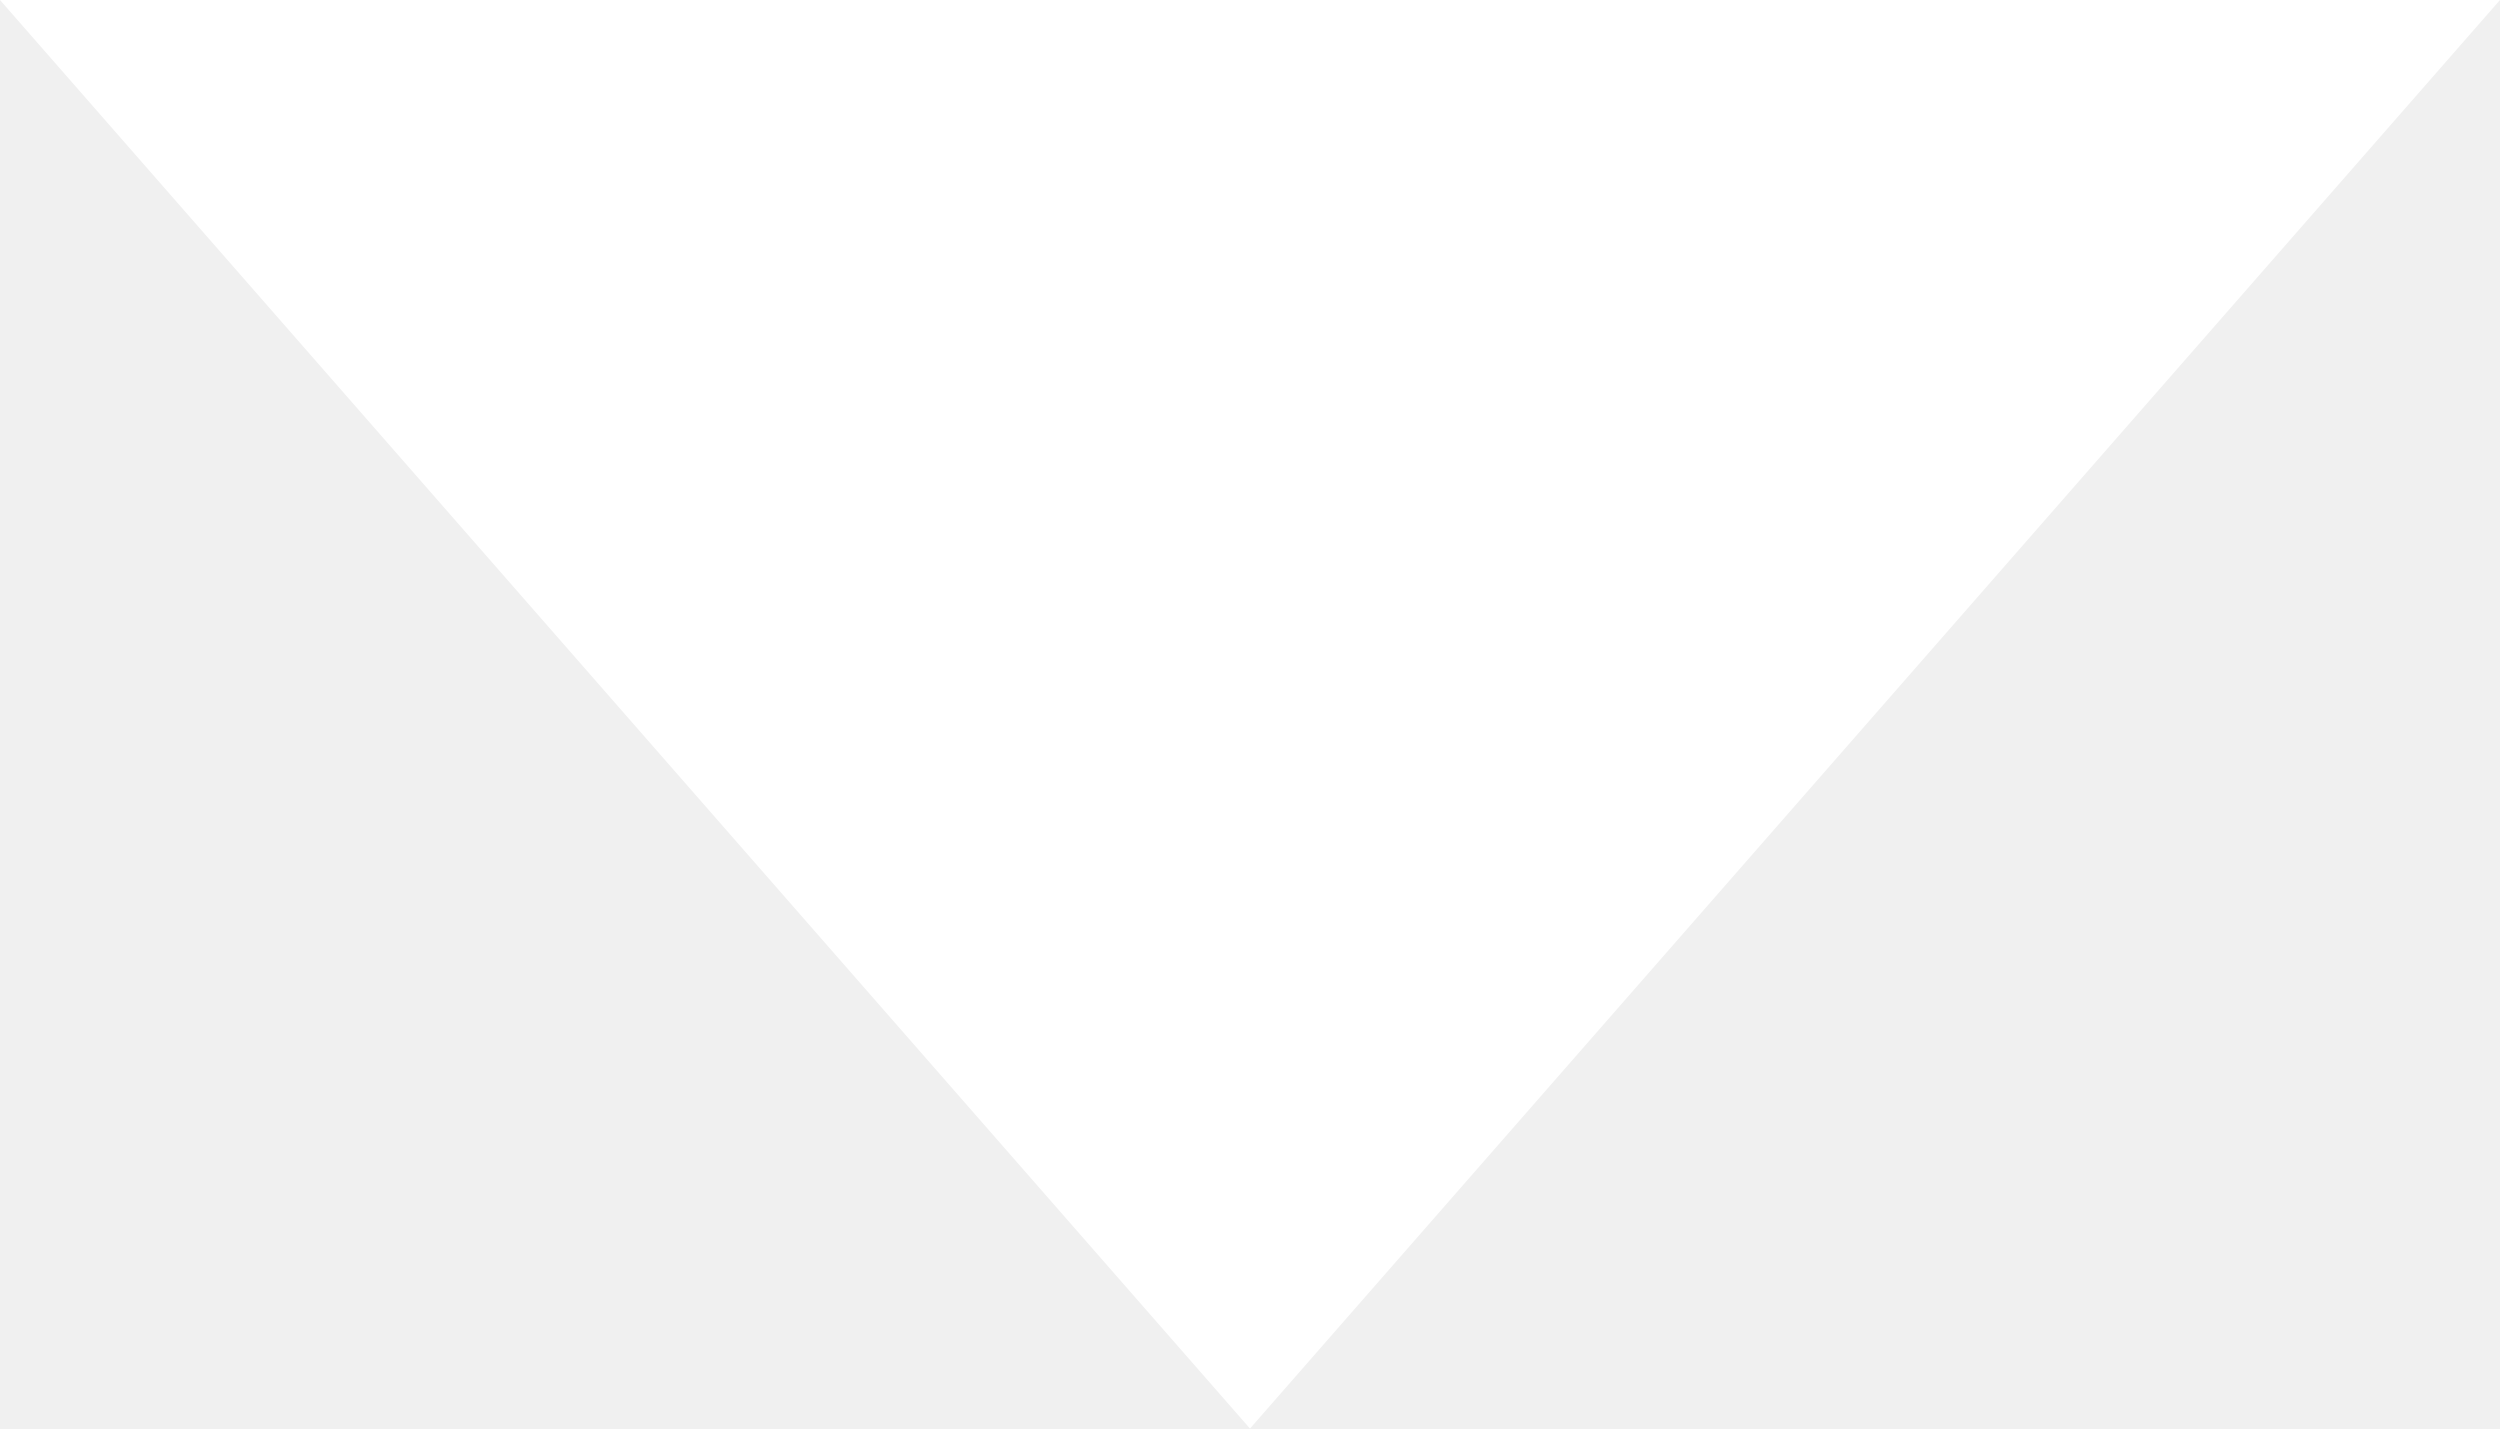
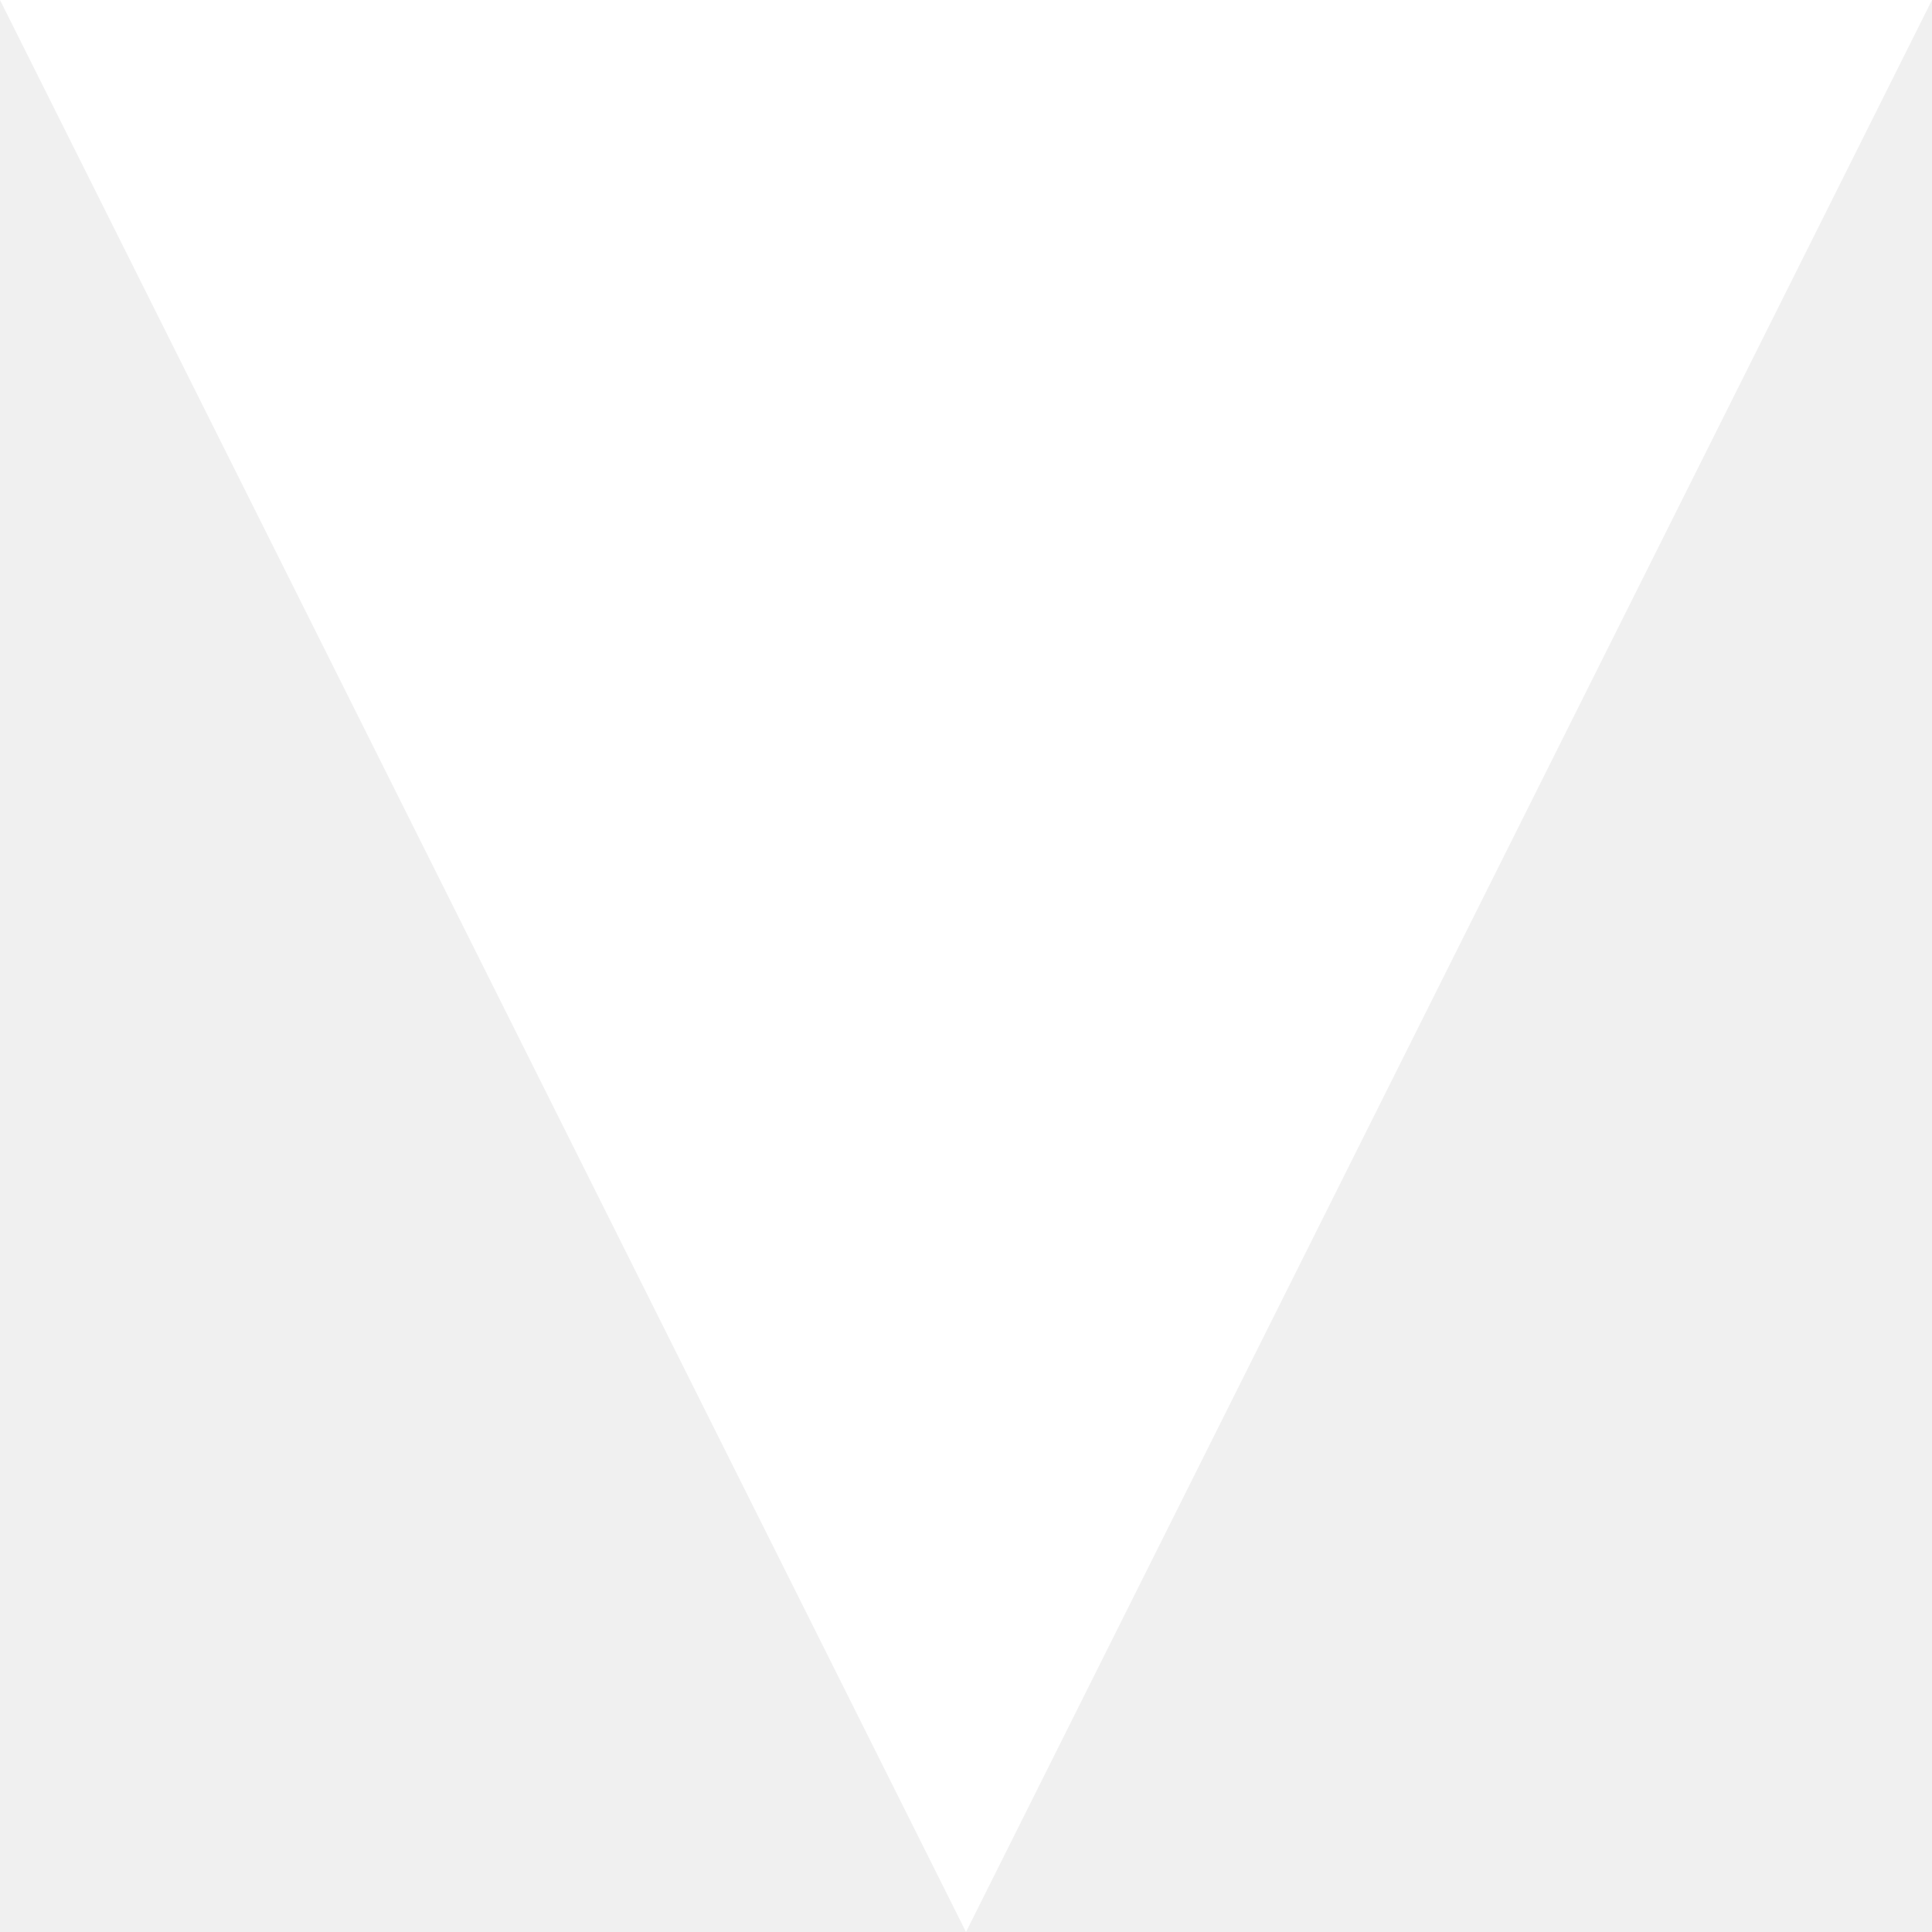
- <svg xmlns="http://www.w3.org/2000/svg" version="1.1" id="Layer_2" x="0px" y="0px" viewBox="0 0 7 4" style="enable-background:new 0 0 7 4;" xml:space="preserve">
-   <style type="text/css">
- 	.st0{fill:#FFFFFF;}
- </style>
-   <polygon class="st0" points="3.5,4 7,0 0,0 3.5,4 7,0 0,0 " />
+ <svg xmlns="http://www.w3.org/2000/svg" version="1.1" id="Layer_1" x="0px" y="0px" viewBox="0 0 8 8" style="enable-background:new 0 0 8 8;" xml:space="preserve">
+   <polygon style="fill:#FFFFFF;" points="4,8 8,0 0,0 4,8 8,0 0,0 " />
</svg>
